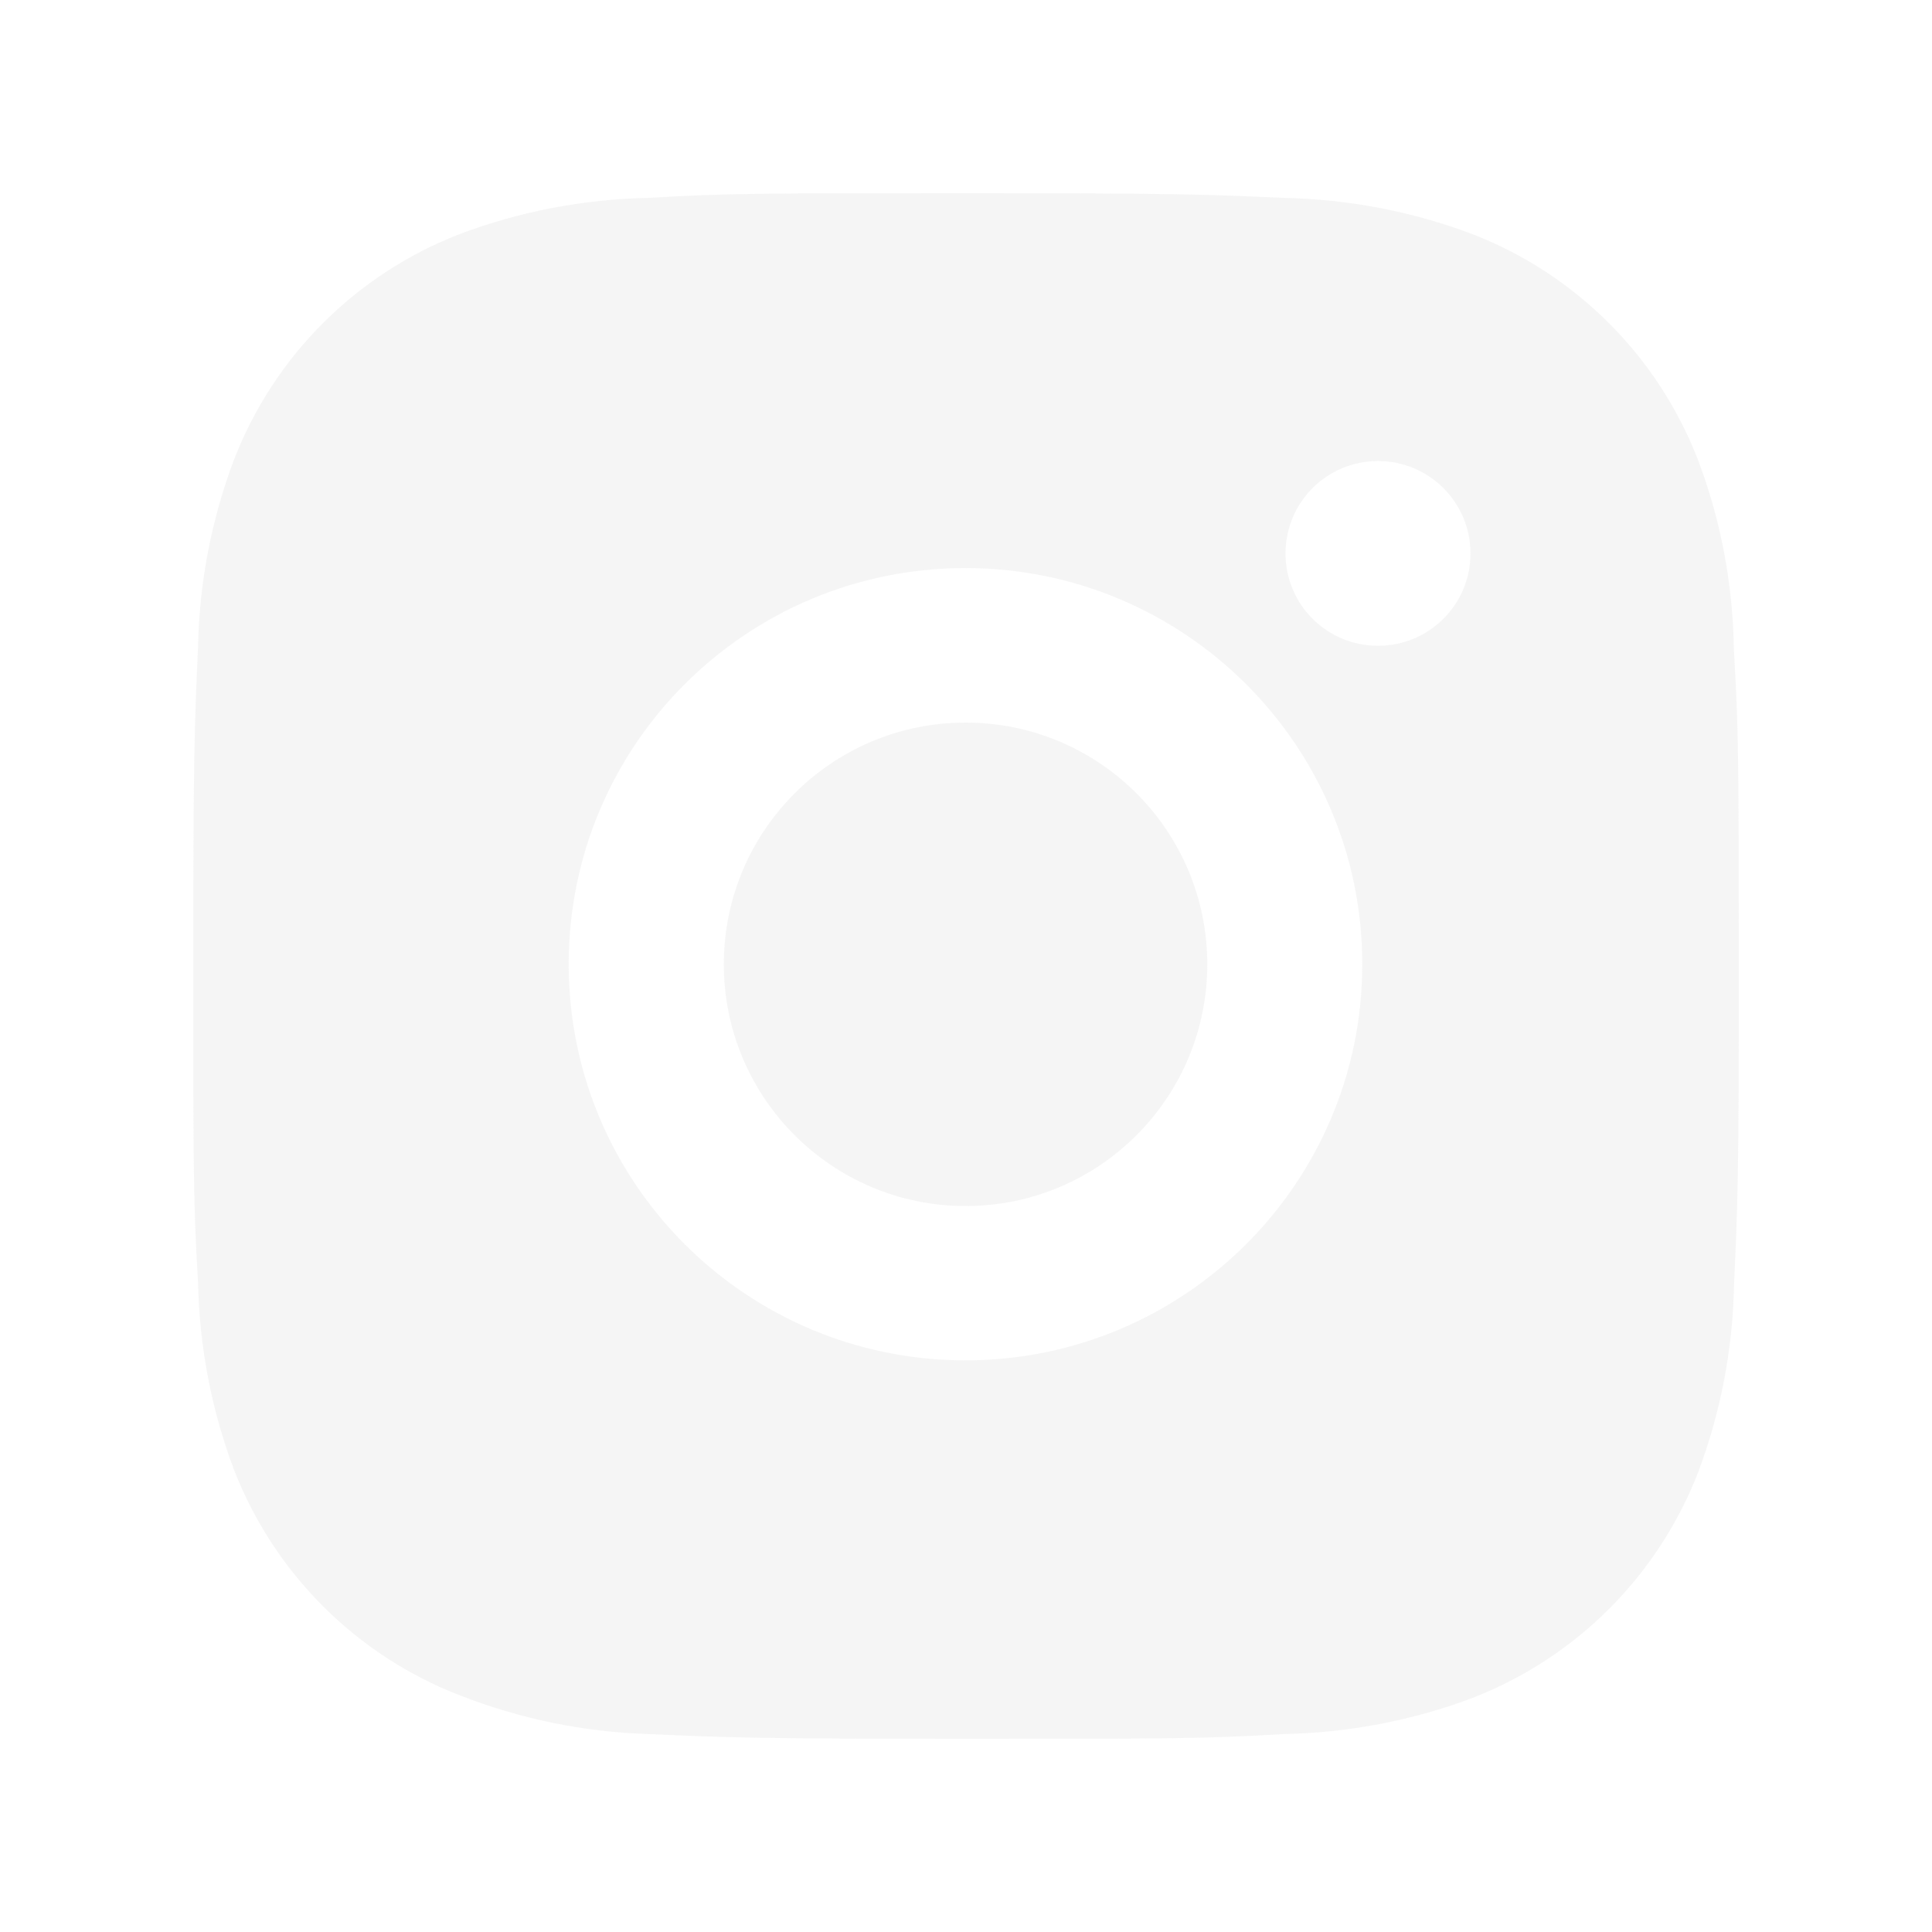
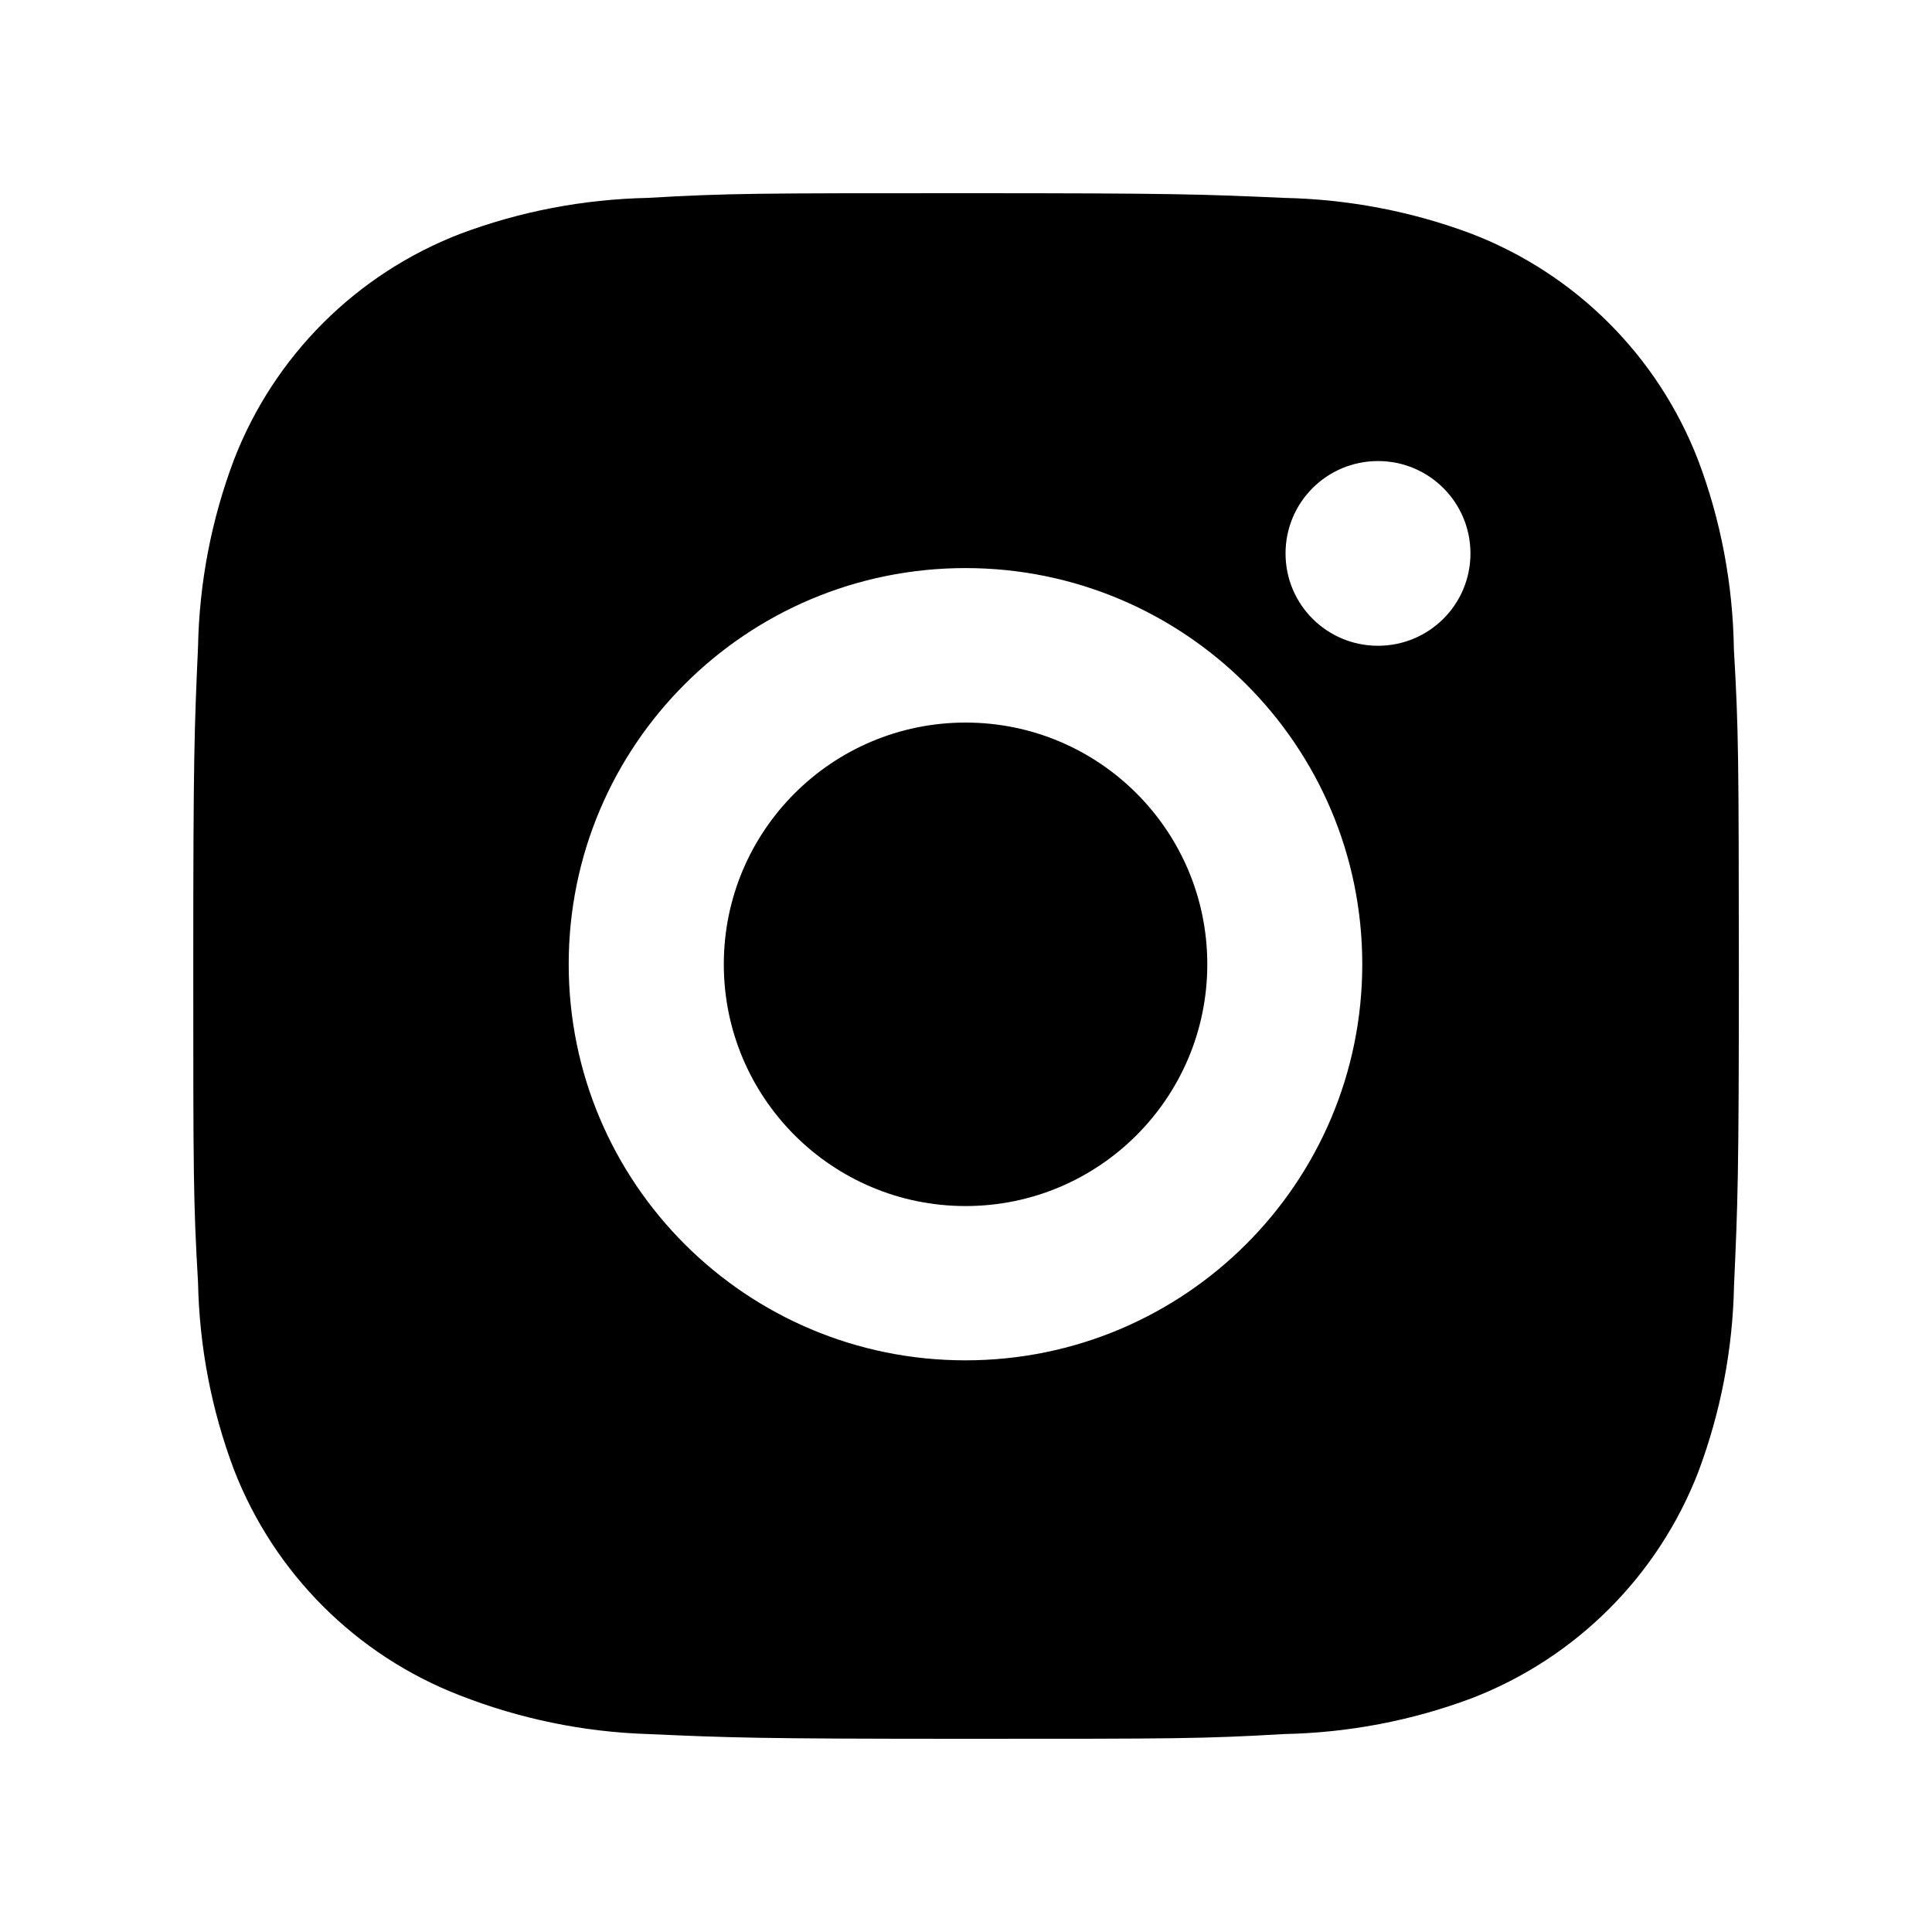
- <svg xmlns="http://www.w3.org/2000/svg" width="28" height="28" viewBox="0 0 28 28" fill="none">
-   <g opacity="0.8">
-     <path d="M25.129 9.412C25.115 8.471 24.941 7.539 24.607 6.66C24.024 5.158 22.836 3.971 21.332 3.39C20.463 3.063 19.544 2.888 18.613 2.868C17.416 2.815 17.037 2.8 13.999 2.8C10.962 2.8 10.573 2.8 9.385 2.868C8.456 2.888 7.536 3.063 6.667 3.39C5.163 3.971 3.974 5.158 3.392 6.66C3.064 7.528 2.888 8.445 2.87 9.373C2.817 10.569 2.801 10.948 2.801 13.98C2.801 17.013 2.801 17.4 2.87 18.587C2.889 19.516 3.064 20.433 3.392 21.303C3.975 22.803 5.163 23.991 6.668 24.572C7.534 24.91 8.453 25.101 9.386 25.131C10.584 25.184 10.963 25.2 14.001 25.2C17.038 25.2 17.428 25.2 18.616 25.131C19.545 25.112 20.464 24.937 21.335 24.61C22.839 24.028 24.027 22.841 24.61 21.34C24.937 20.471 25.113 19.555 25.131 18.625C25.185 17.43 25.201 17.051 25.201 14.017C25.198 10.985 25.198 10.6 25.129 9.412ZM13.992 19.715C10.815 19.715 8.242 17.146 8.242 13.974C8.242 10.802 10.815 8.233 13.992 8.233C17.166 8.233 19.743 10.802 19.743 13.974C19.743 17.146 17.166 19.715 13.992 19.715ZM19.971 9.359C19.229 9.359 18.631 8.761 18.631 8.021C18.631 7.281 19.229 6.682 19.971 6.682C20.712 6.682 21.311 7.281 21.311 8.021C21.311 8.761 20.712 9.359 19.971 9.359Z" fill="#F3F3F3" />
-     <path d="M13.994 17.479C15.929 17.479 17.497 15.91 17.497 13.975C17.497 12.04 15.929 10.472 13.994 10.472C12.059 10.472 10.49 12.04 10.49 13.975C10.49 15.91 12.059 17.479 13.994 17.479Z" fill="#F3F3F3" />
+ <svg xmlns="http://www.w3.org/2000/svg" width="28" height="28" viewBox="0 0 28 28">
+   <g>
+     <path d="M25.129 9.412C25.115 8.471 24.941 7.539 24.607 6.66C24.024 5.158 22.836 3.971 21.332 3.39C20.463 3.063 19.544 2.888 18.613 2.868C17.416 2.815 17.037 2.8 13.999 2.8C10.962 2.8 10.573 2.8 9.385 2.868C8.456 2.888 7.536 3.063 6.667 3.39C5.163 3.971 3.974 5.158 3.392 6.66C3.064 7.528 2.888 8.445 2.87 9.373C2.817 10.569 2.801 10.948 2.801 13.98C2.801 17.013 2.801 17.4 2.87 18.587C2.889 19.516 3.064 20.433 3.392 21.303C3.975 22.803 5.163 23.991 6.668 24.572C7.534 24.91 8.453 25.101 9.386 25.131C10.584 25.184 10.963 25.2 14.001 25.2C17.038 25.2 17.428 25.2 18.616 25.131C19.545 25.112 20.464 24.937 21.335 24.61C22.839 24.028 24.027 22.841 24.61 21.34C24.937 20.471 25.113 19.555 25.131 18.625C25.185 17.43 25.201 17.051 25.201 14.017C25.198 10.985 25.198 10.6 25.129 9.412ZM13.992 19.715C10.815 19.715 8.242 17.146 8.242 13.974C8.242 10.802 10.815 8.233 13.992 8.233C17.166 8.233 19.743 10.802 19.743 13.974C19.743 17.146 17.166 19.715 13.992 19.715ZM19.971 9.359C19.229 9.359 18.631 8.761 18.631 8.021C18.631 7.281 19.229 6.682 19.971 6.682C20.712 6.682 21.311 7.281 21.311 8.021C21.311 8.761 20.712 9.359 19.971 9.359Z" />
+     <path d="M13.994 17.479C15.929 17.479 17.497 15.91 17.497 13.975C17.497 12.04 15.929 10.472 13.994 10.472C12.059 10.472 10.49 12.04 10.49 13.975C10.49 15.91 12.059 17.479 13.994 17.479Z" />
  </g>
</svg>
